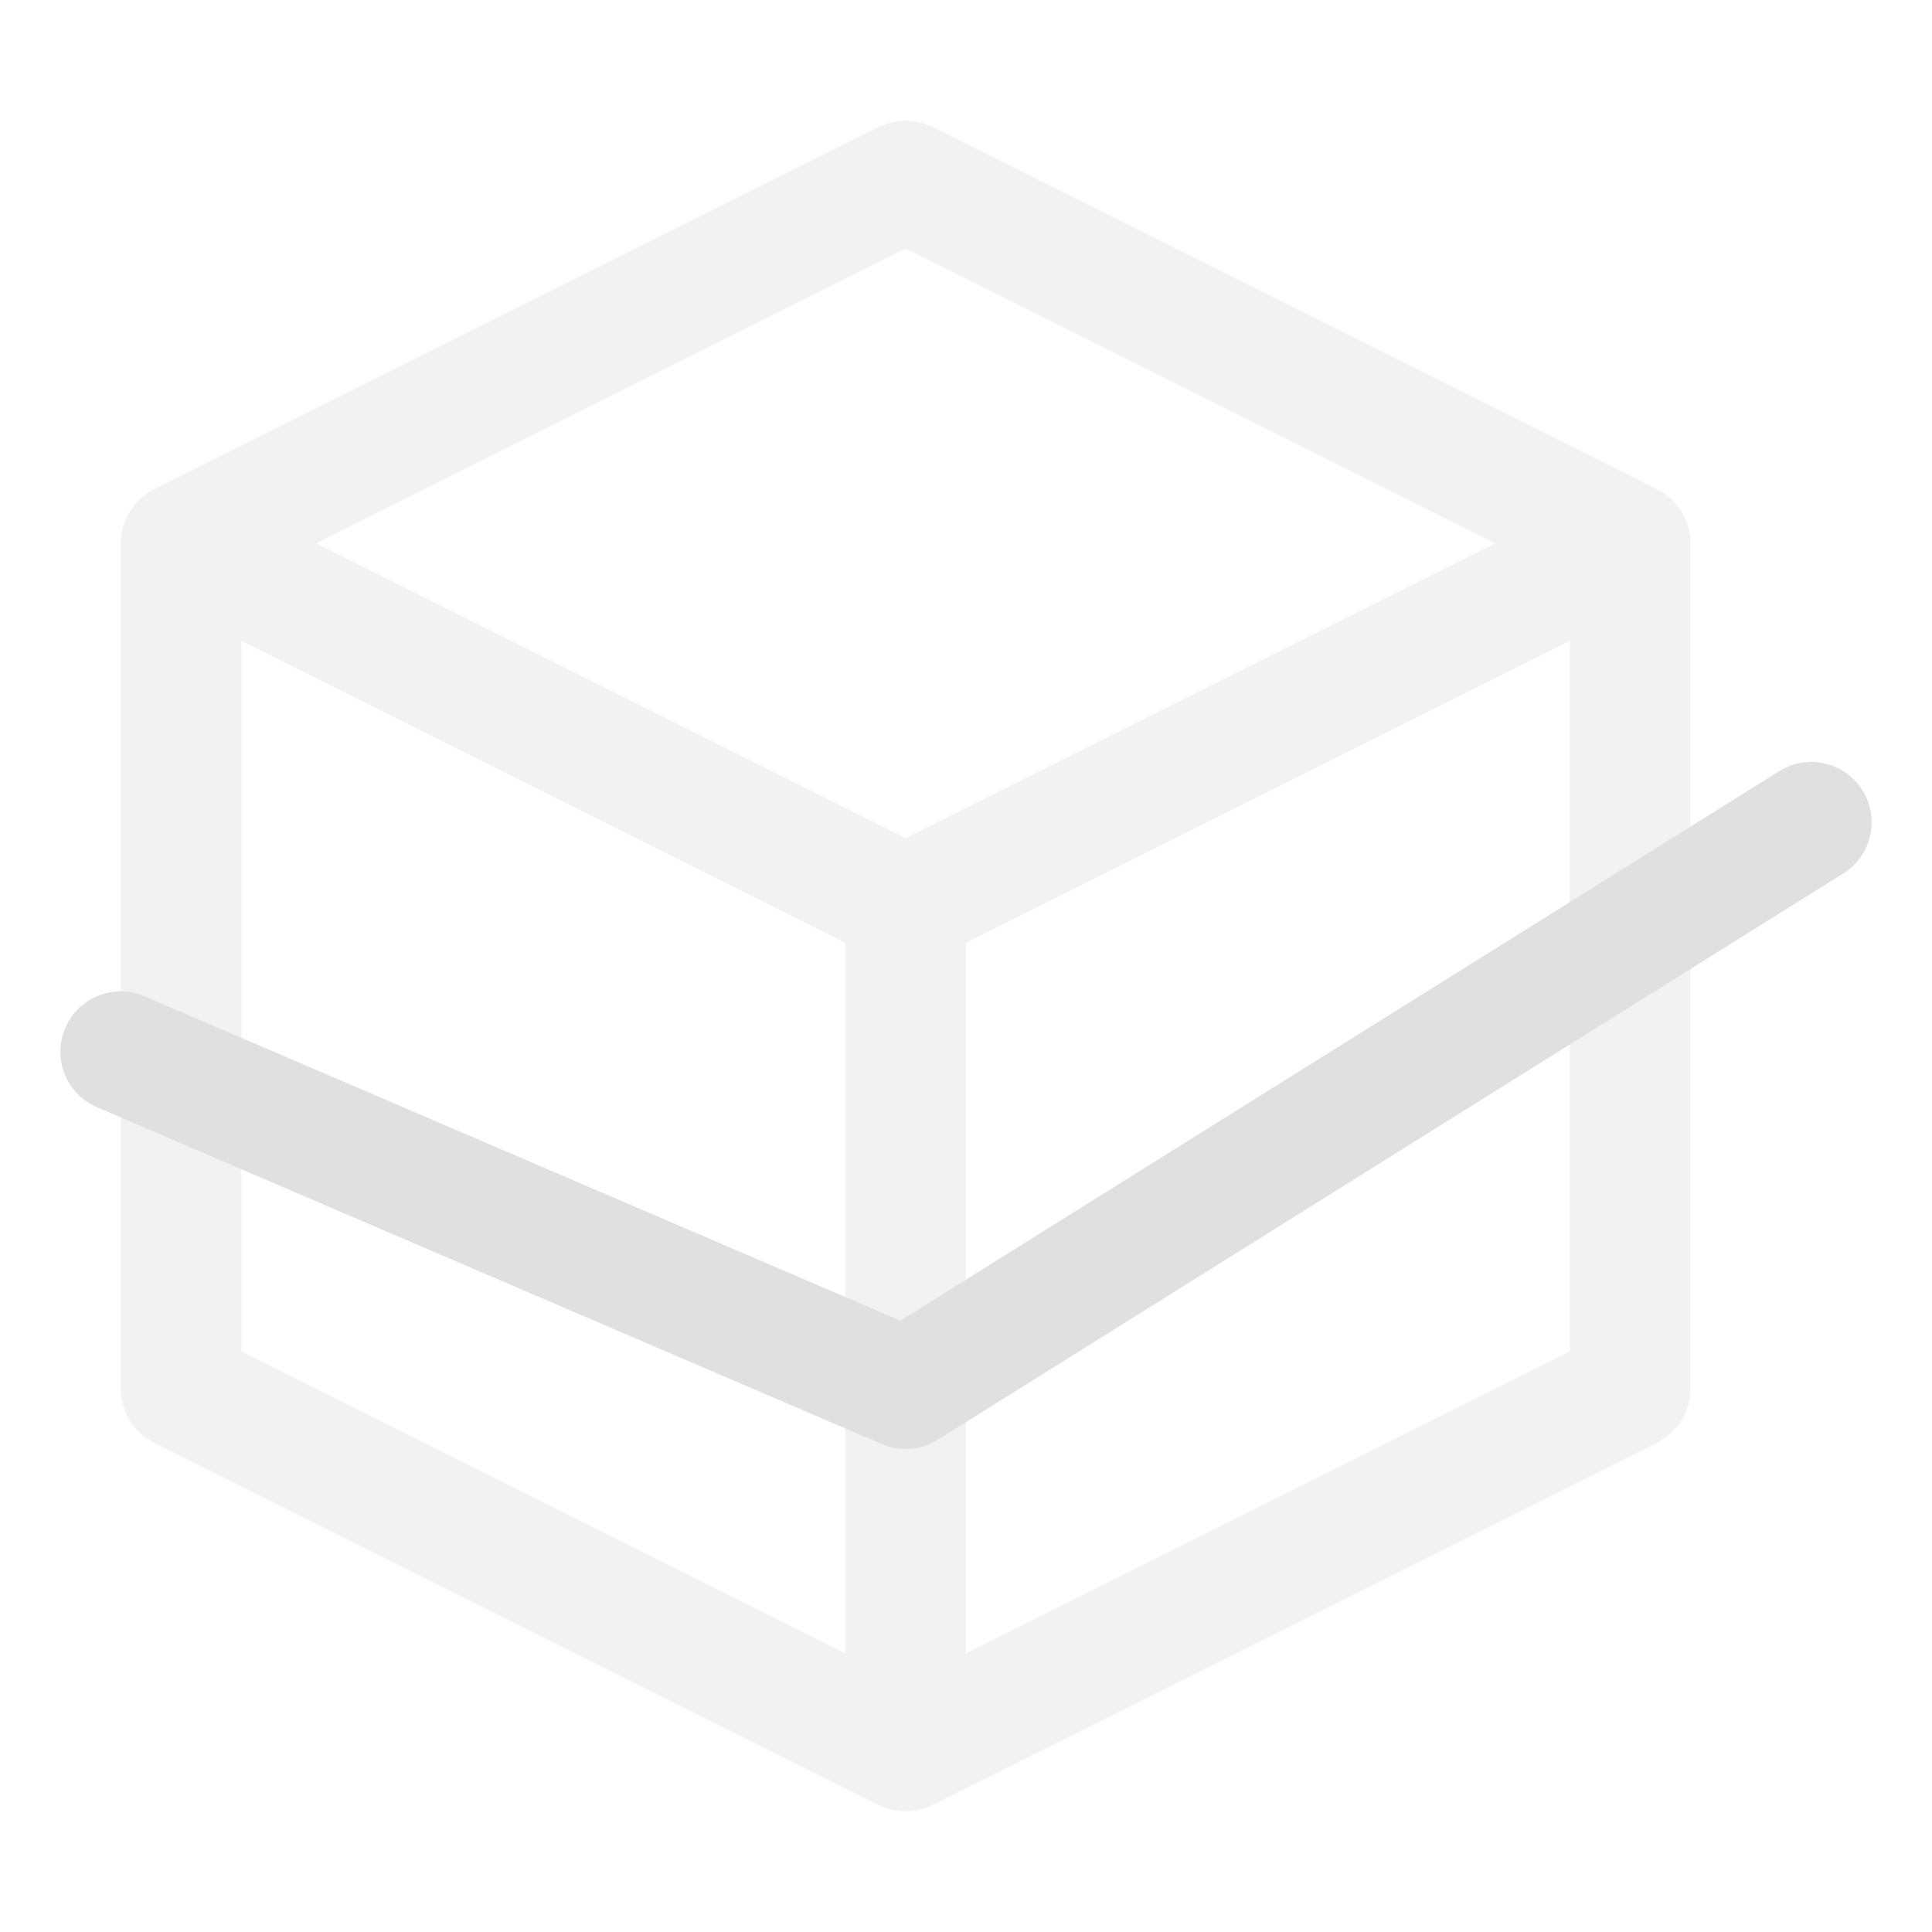
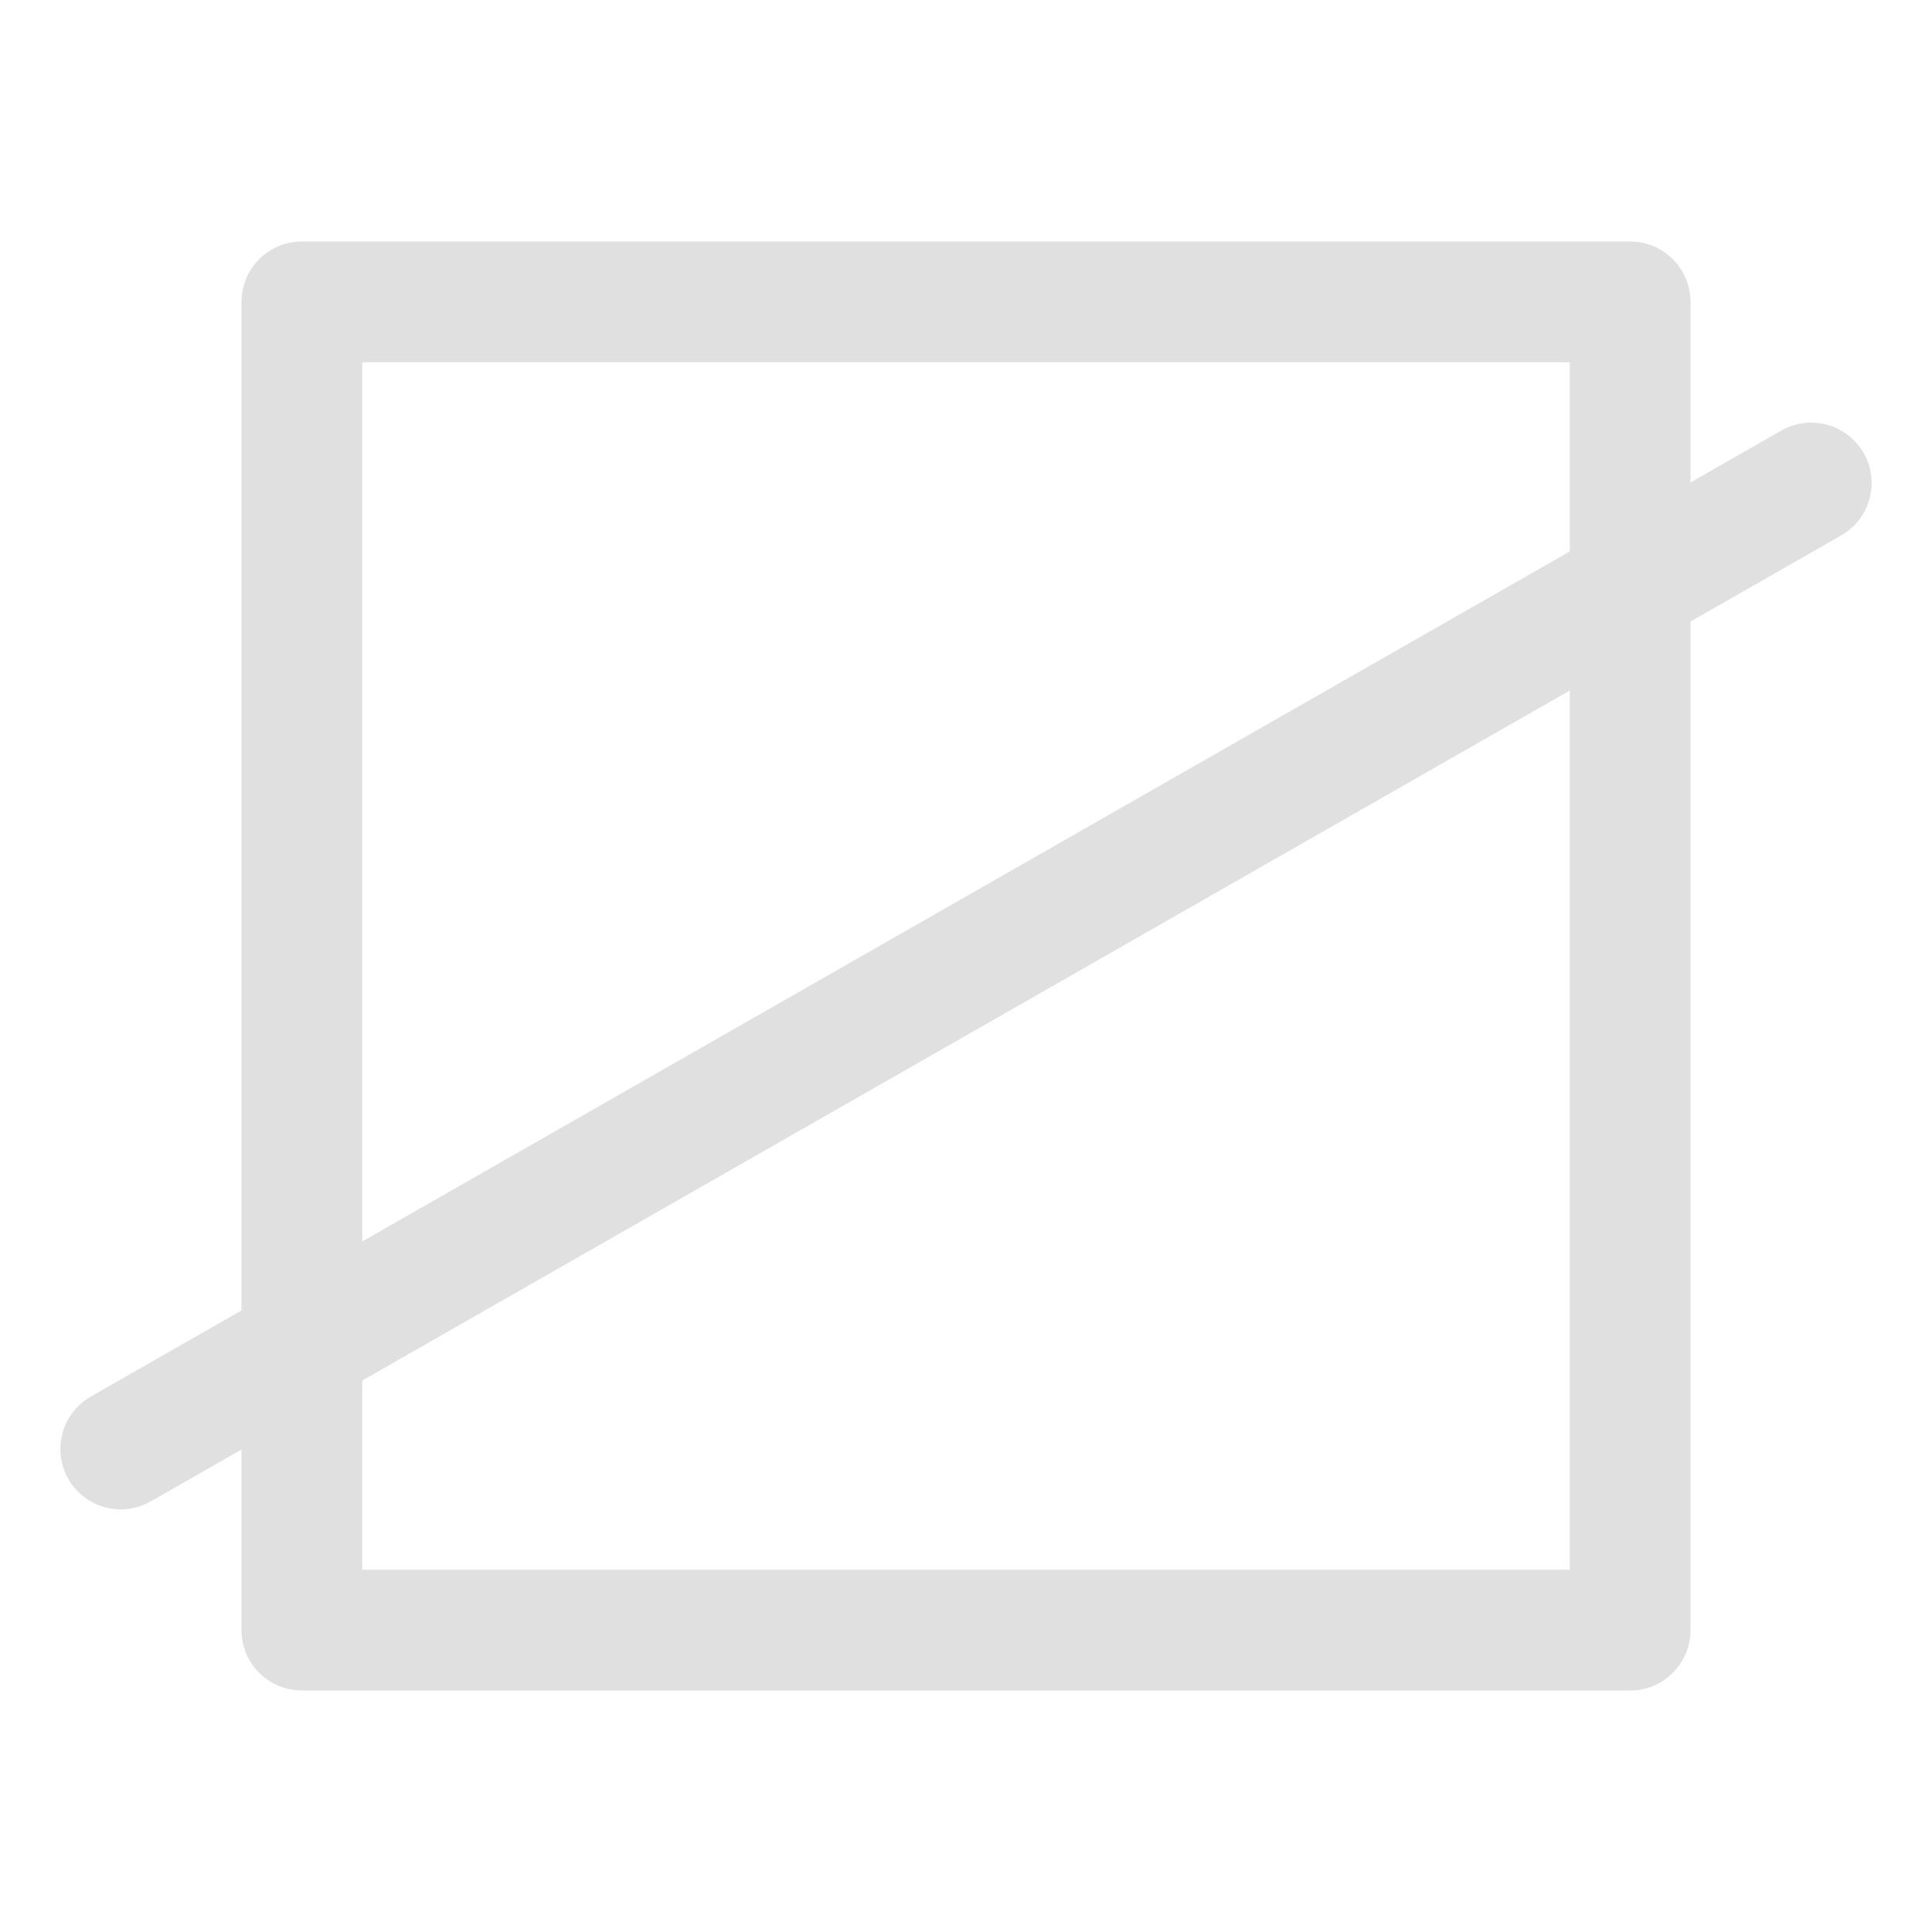
<svg xmlns="http://www.w3.org/2000/svg" width="16" height="16" viewBox="0 0 16 16">
-   <path fill="none" stroke="#e0e0e0" stroke-opacity=".4" stroke-width="1" stroke-linecap="round" stroke-linejoin="round" d="M7.5 1.5L13.5 4.5L13.5 11.5L7.5 14.5L1.5 11.5L1.5 4.5ZM1.5 4.5L7.5 7.5L13.5 4.5M7.5 7.5L7.5 14.5" />
-   <path fill="none" stroke="#e0e0e0" stroke-width="1" stroke-linecap="round" stroke-linejoin="round" d="M1 8.71L7.5 11.5L15 6.81" />
+   <path fill="none" stroke="#e0e0e0" stroke-width="1" stroke-linecap="round" stroke-linejoin="round" d="M2.5 2.5L13.5 2.5L13.5 13.5L2.5 13.5Z" />
+   <path fill="none" stroke="#e0e0e0" stroke-width="1" stroke-linecap="round" stroke-linejoin="round" d="M1 12L15 4" />
</svg>
